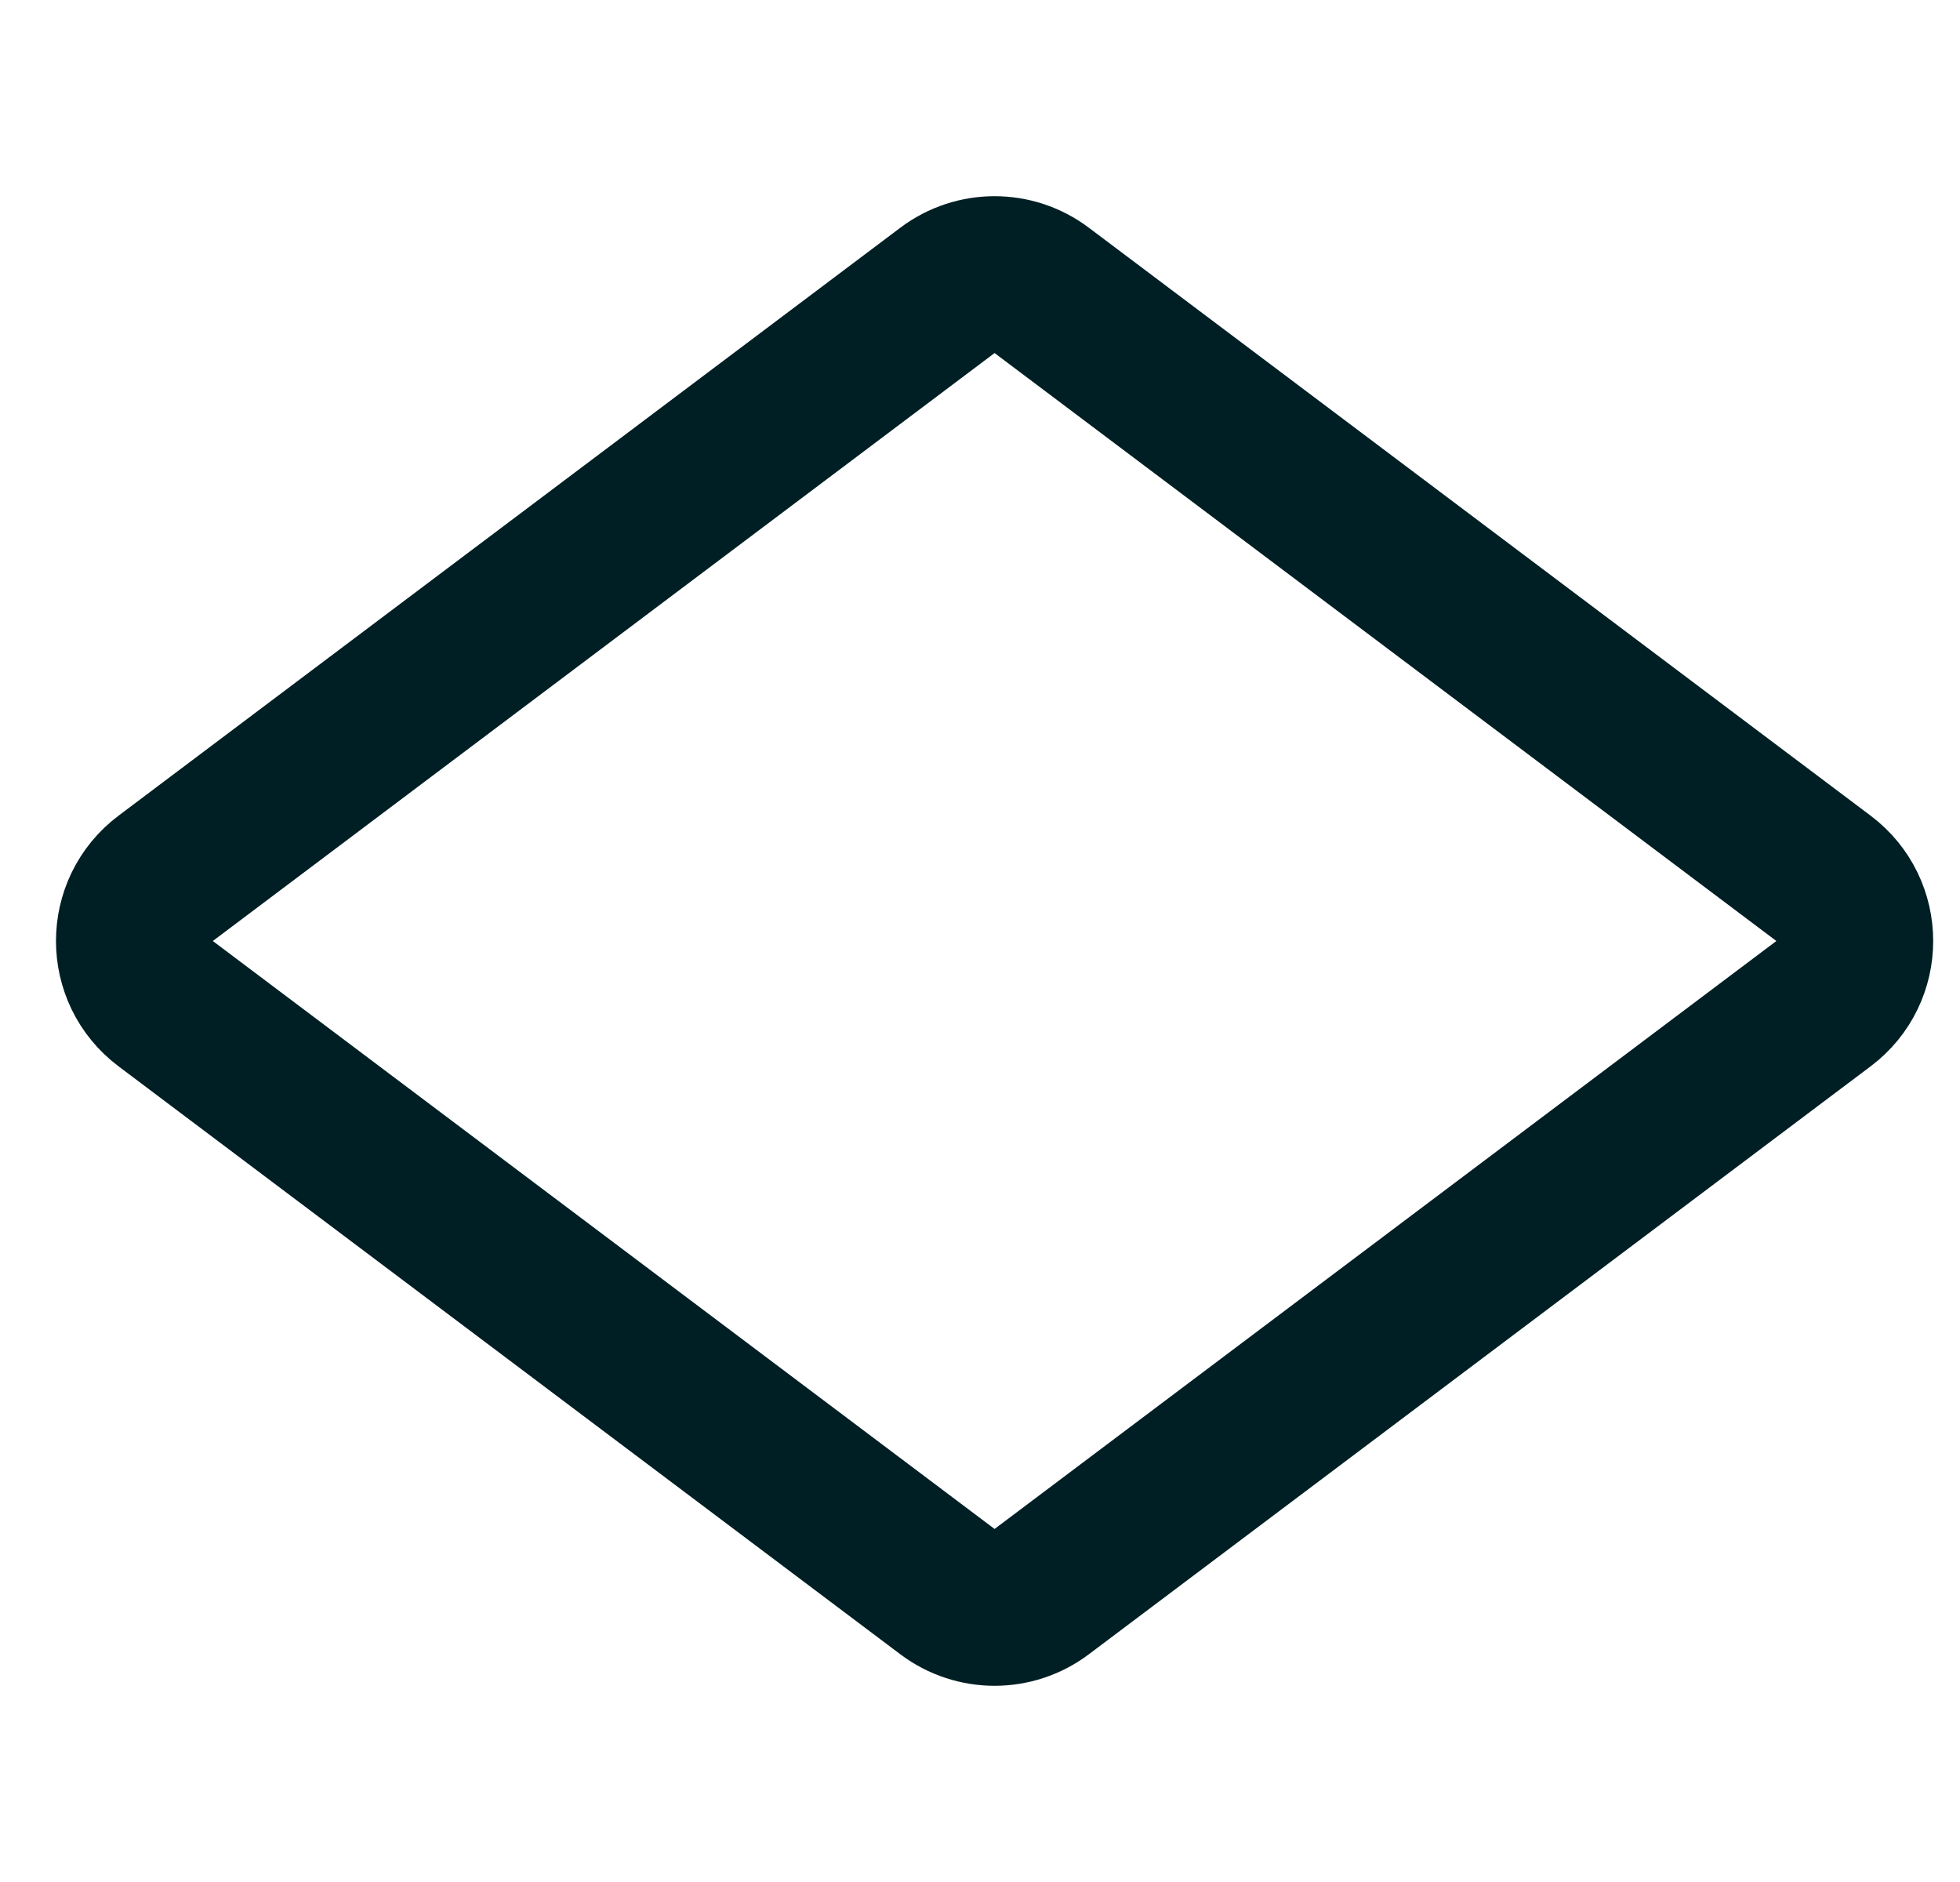
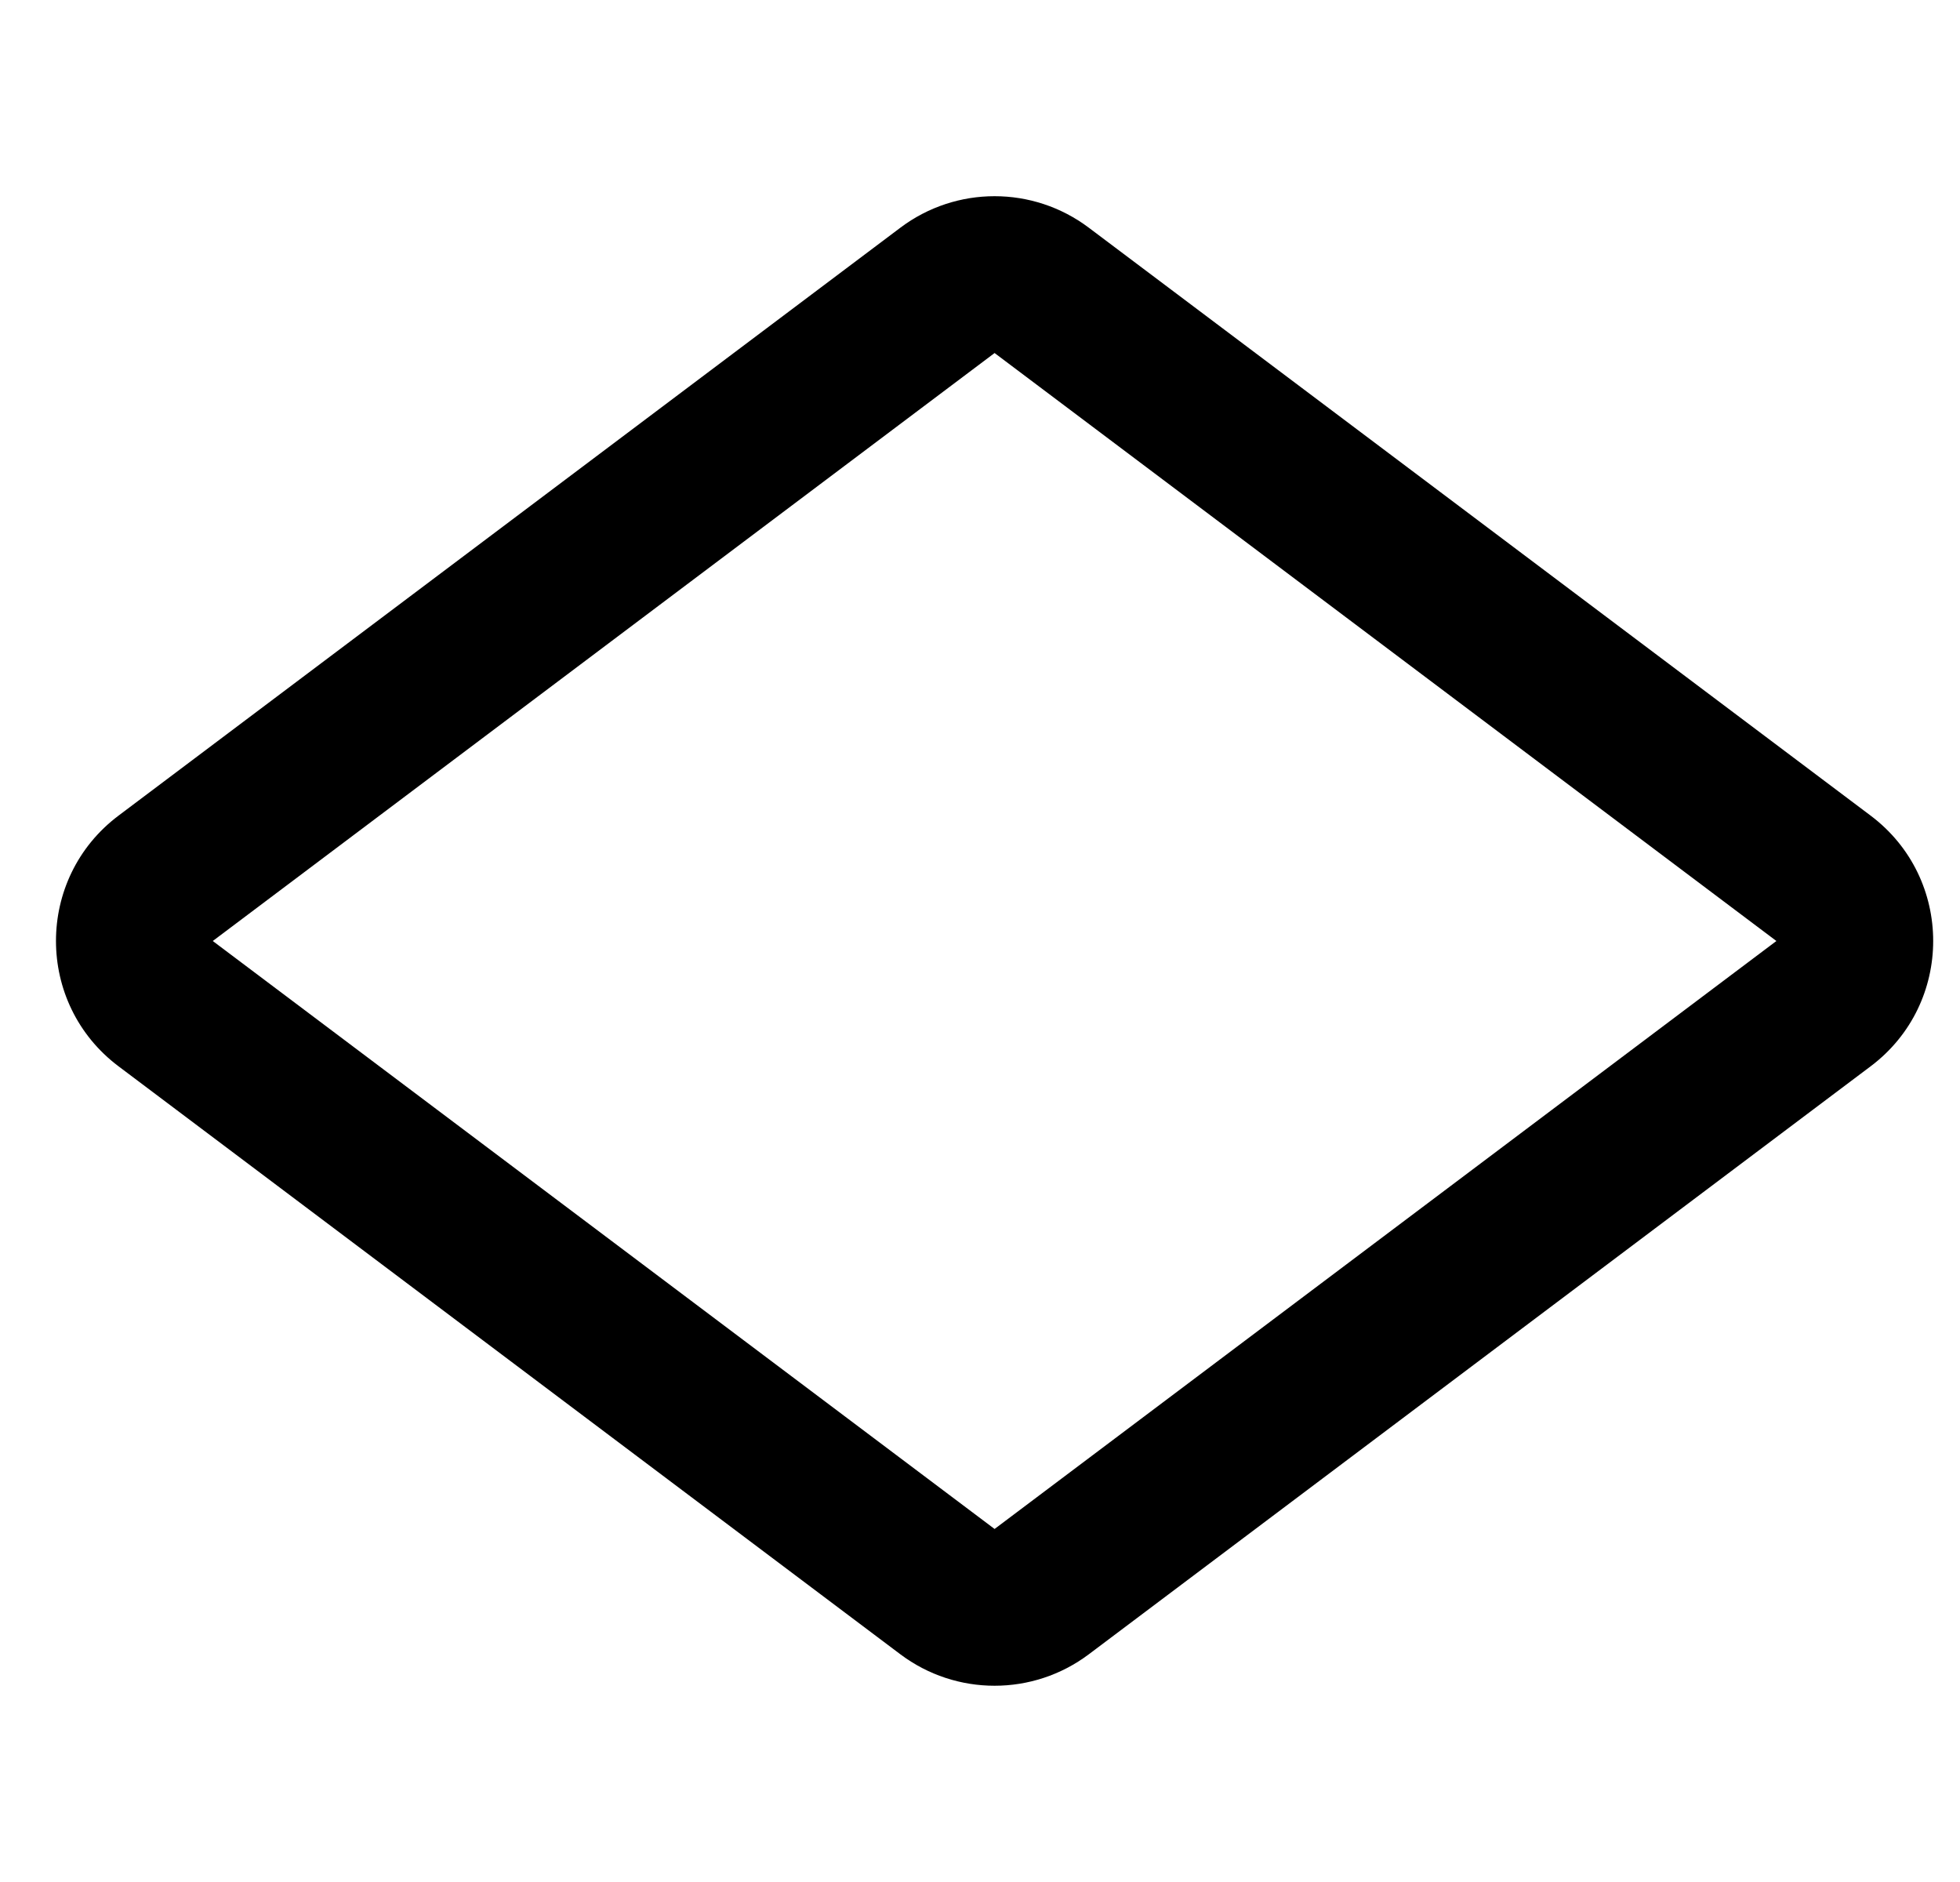
- <svg xmlns="http://www.w3.org/2000/svg" width="25" height="24" viewBox="0 0 25 24" fill="none">
-   <mask id="mask0_658_75551" style="mask-type:alpha" maskUnits="userSpaceOnUse" x="0" y="0" width="25" height="24">
-     <rect x="0.686" width="24" height="24" fill="#D9D9D9" />
-   </mask>
-   <g mask="url(#mask0_658_75551)">
-     <path d="M13.287 3.703L23.259 11.201C23.791 11.601 23.791 12.399 23.259 12.799L13.287 20.297C12.931 20.565 12.441 20.565 12.085 20.297L2.113 12.799C1.581 12.399 1.581 11.601 2.113 11.201L12.085 3.703C12.441 3.435 12.931 3.435 13.287 3.703Z" stroke="#001F24" stroke-width="2" stroke-linecap="round" />
-   </g>
+ <svg xmlns="http://www.w3.org/2000/svg" width="25" height="24" viewBox="0 0 25 24">
+   <path fill-rule="evenodd" clip-rule="evenodd" d="M22.658 12L12.686 4.502L2.714 12L12.686 19.498L22.658 12ZM13.888 2.904L23.86 10.401C24.924 11.201 24.924 12.798 23.86 13.598L13.888 21.096C13.176 21.631 12.196 21.631 11.484 21.096L1.512 13.598C0.448 12.798 0.448 11.201 1.512 10.401L11.484 2.904C12.196 2.368 13.176 2.368 13.888 2.904Z" />
</svg>
